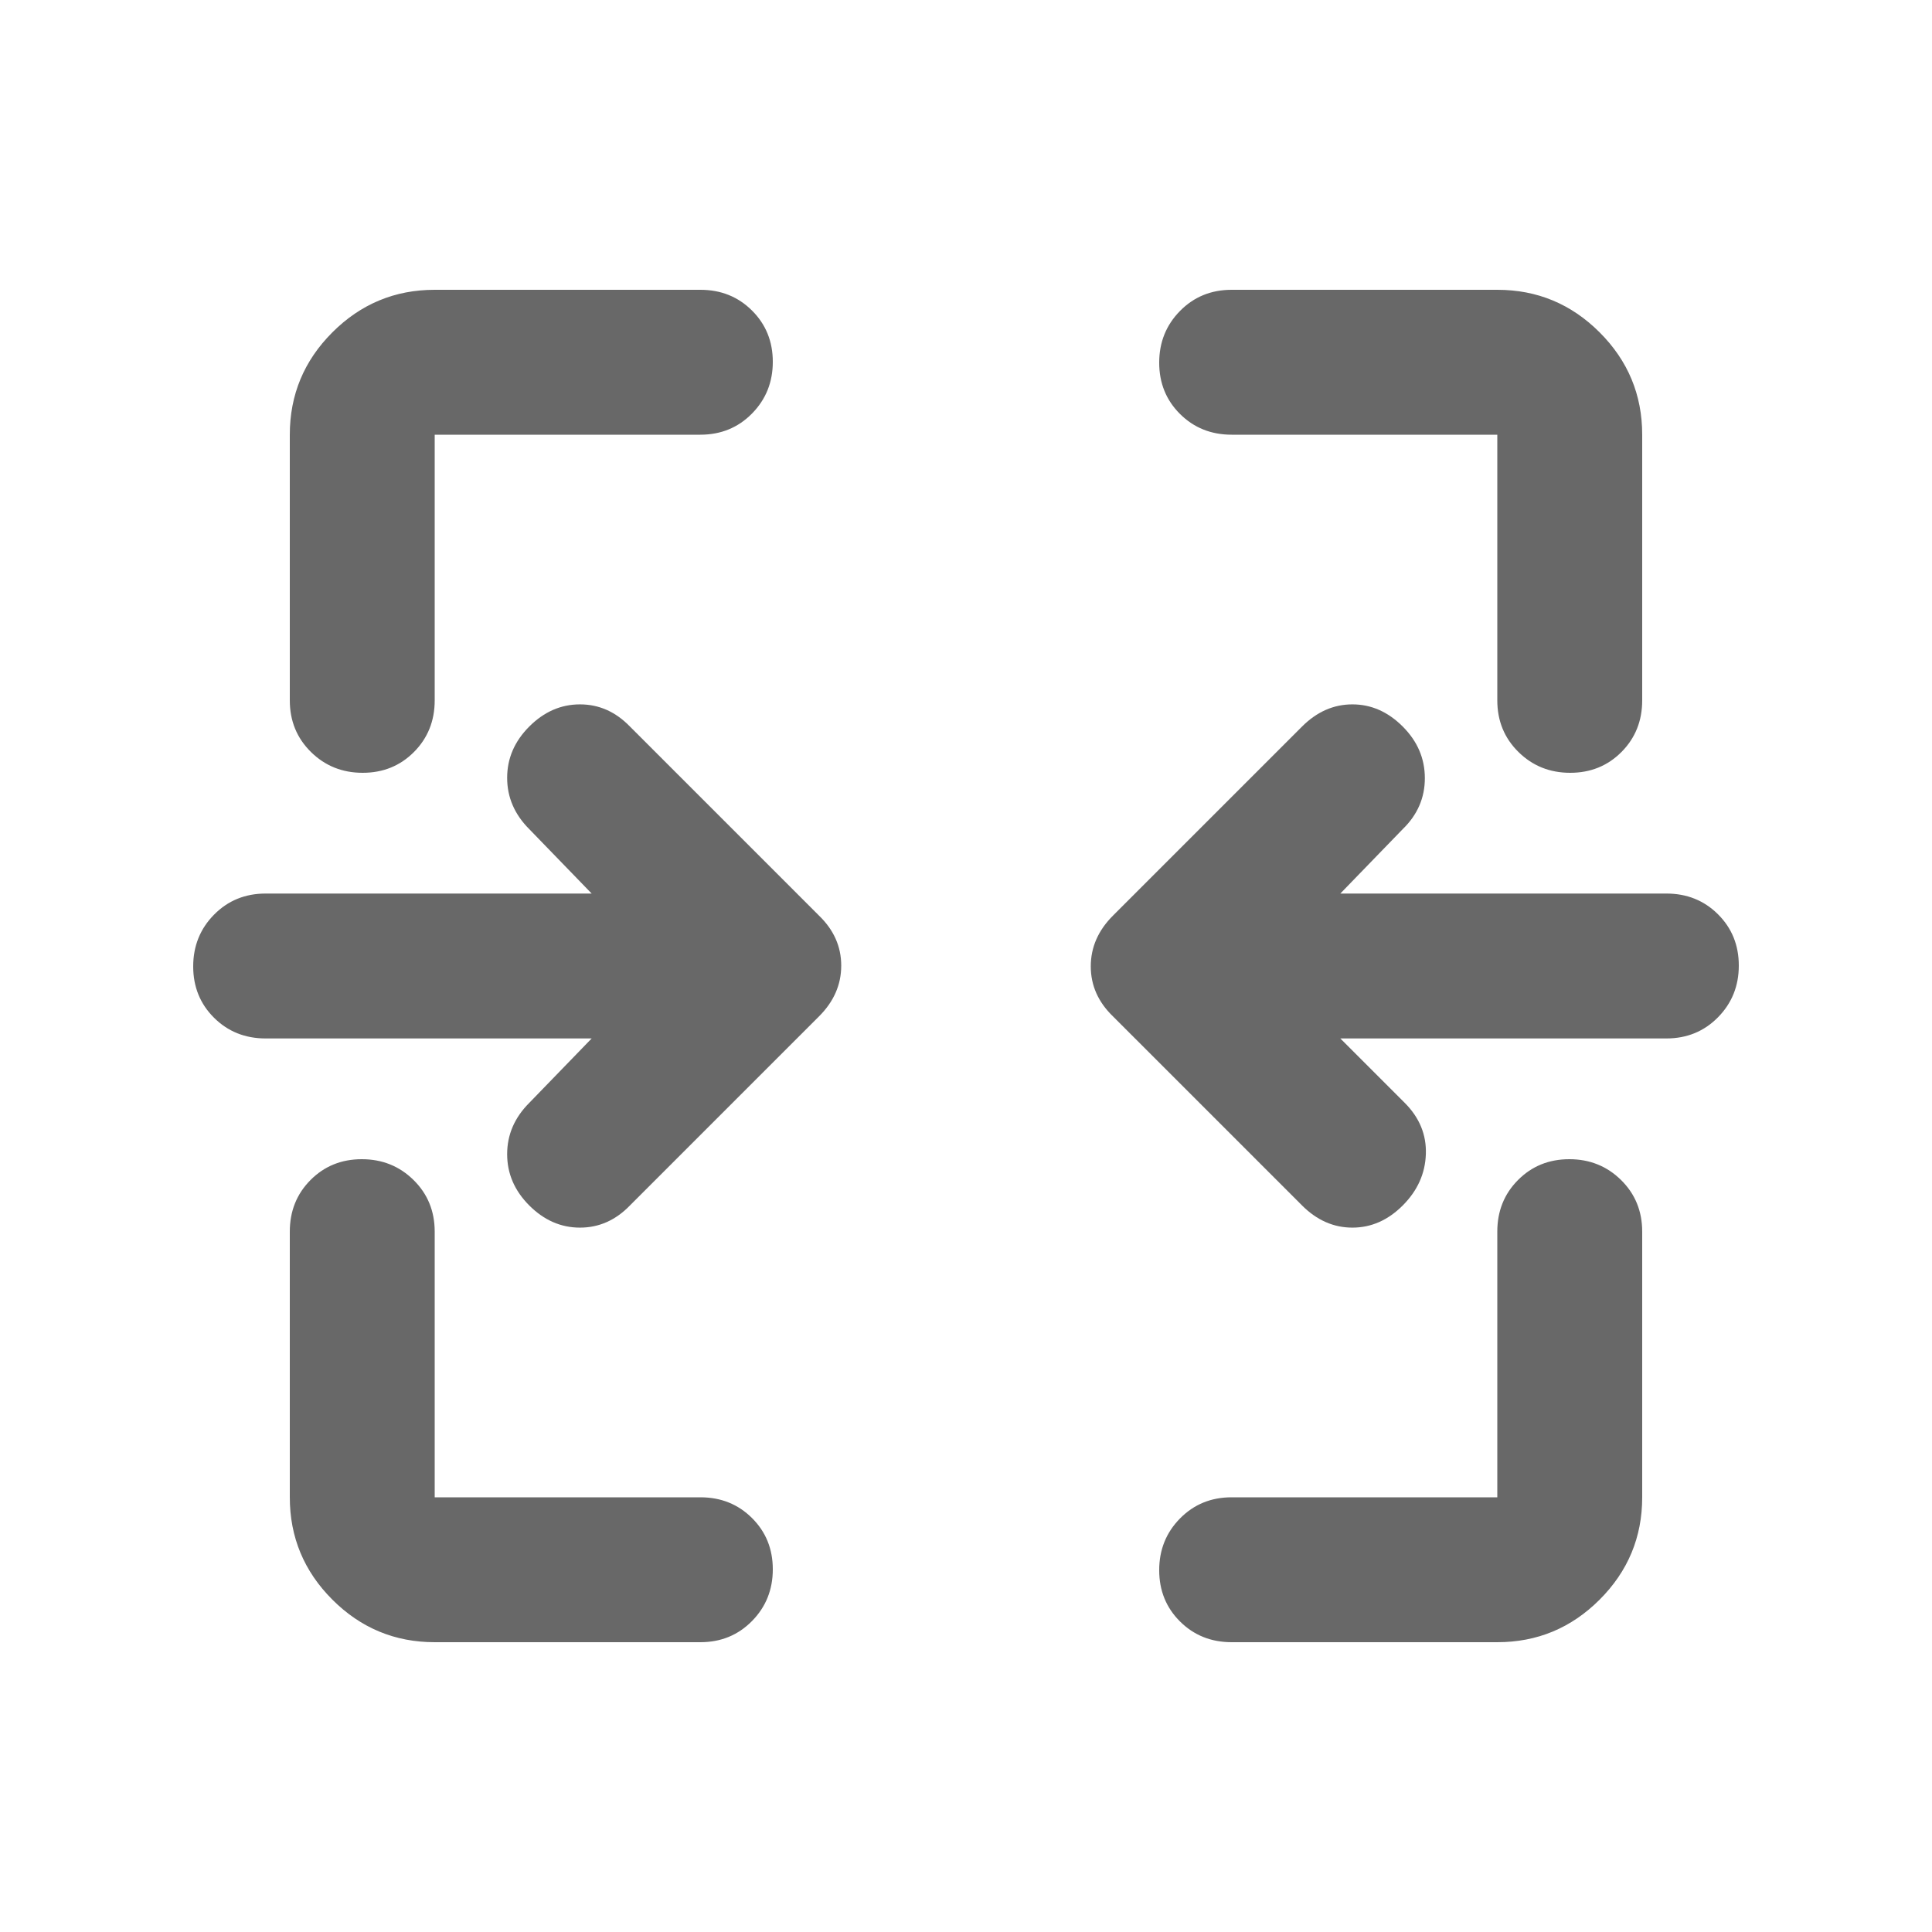
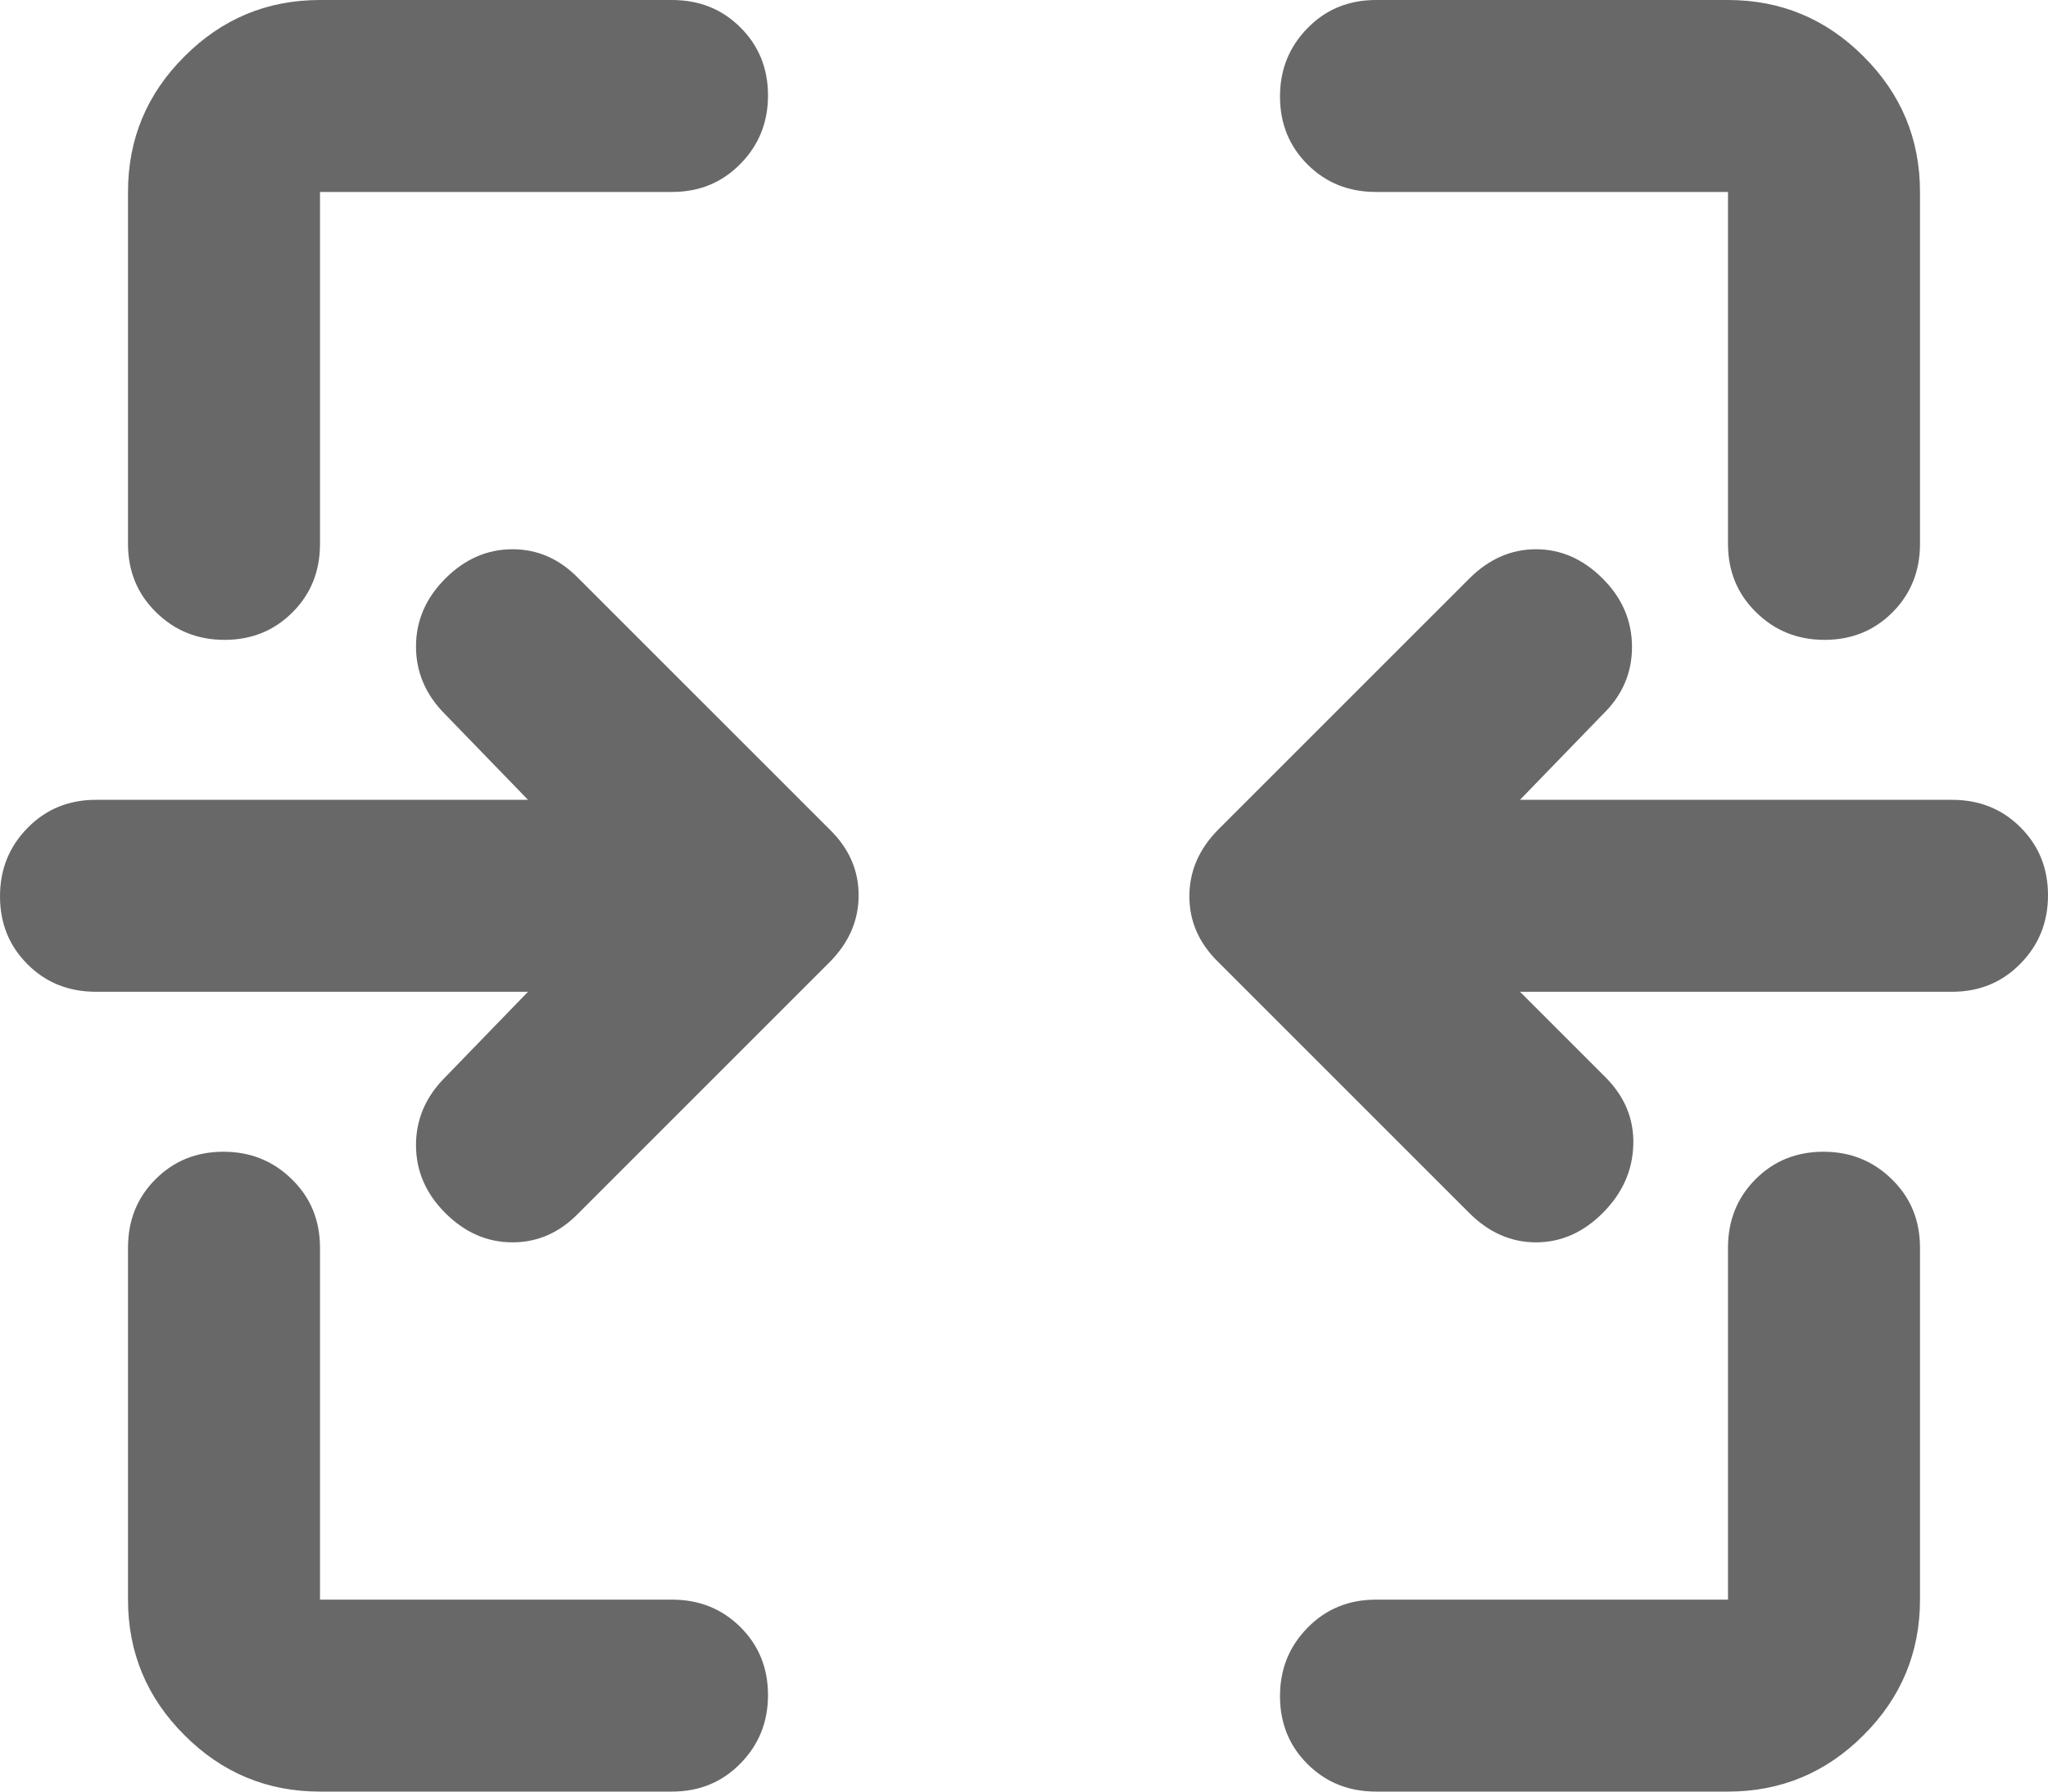
- <svg xmlns="http://www.w3.org/2000/svg" height="20px" viewBox="0 -960 960 960" width="20px" fill="#686868">
-   <path d="M180.21-576q-15.21 0-25.71-10.35T144-612v-132q0-29.7 21.15-50.85Q186.3-816 216-816h132q15.3 0 25.65 10.29Q384-795.42 384-780.21t-10.35 25.71Q363.3-744 348-744H216v132q0 15.3-10.29 25.65Q195.42-576 180.21-576Zm600 0q-15.21 0-25.71-10.35T744-612v-132H612q-15.3 0-25.65-10.29Q576-764.58 576-779.79t10.35-25.71Q596.7-816 612-816h132q29.7 0 50.85 21.15Q816-773.7 816-744v132q0 15.3-10.29 25.65Q795.42-576 780.21-576ZM647-361l-94-94q-11-10.64-11-24.82T553-505l94-94q11-11 25-11t25 11q11 11 11 25.67 0 14.66-11 25.33l-31 32h162q15.3 0 25.65 10.29Q864-495.42 864-480.21t-10.35 25.71Q843.3-444 828-444H666l32 32q11 11 10.5 25.5T697-361q-11 11-25 11t-25-11Zm-384 0q-11-11-11-25.5t11-25.5l31-32H132q-15.3 0-25.65-10.29Q96-464.58 96-479.79t10.35-25.71Q116.7-516 132-516h162l-31-32q-11-11-11-25.5t11-25.5q11-11 25.18-11T313-599l94 94q11 10.64 11 24.82T407-455l-94 94q-10.64 11-24.82 11T263-361Zm-47 217q-29.7 0-50.85-21.15Q144-186.3 144-216v-132q0-15.3 10.29-25.65Q164.58-384 179.79-384t25.71 10.35Q216-363.3 216-348v132h132q15.3 0 25.65 10.29Q384-195.42 384-180.21t-10.35 25.71Q363.3-144 348-144H216Zm396 0q-15.3 0-25.65-10.29Q576-164.58 576-179.79t10.35-25.71Q596.7-216 612-216h132v-132q0-15.3 10.29-25.65Q764.58-384 779.79-384t25.71 10.35Q816-363.3 816-348v132q0 29.7-21.15 50.85Q773.7-144 744-144H612Z" />
+ <svg xmlns="http://www.w3.org/2000/svg" width="16" height="14" viewBox="0 0 16 14" fill="none">
+   <path d="M1.754 5C1.543 5 1.365 4.928 1.219 4.784C1.073 4.641 1 4.463 1 4.25V1.5C1 1.087 1.147 0.734 1.441 0.441C1.734 0.147 2.087 0 2.5 0H5.25C5.463 0 5.641 0.071 5.784 0.214C5.928 0.357 6 0.534 6 0.746C6 0.957 5.928 1.135 5.784 1.281C5.641 1.427 5.463 1.5 5.25 1.5H2.5V4.25C2.5 4.463 2.429 4.641 2.286 4.784C2.143 4.928 1.966 5 1.754 5ZM14.254 5C14.043 5 13.865 4.928 13.719 4.784C13.573 4.641 13.5 4.463 13.5 4.25V1.5H10.75C10.537 1.5 10.359 1.429 10.216 1.286C10.072 1.143 10 0.966 10 0.754C10 0.543 10.072 0.365 10.216 0.219C10.359 0.073 10.537 0 10.75 0H13.5C13.912 0 14.266 0.147 14.559 0.441C14.853 0.734 15 1.087 15 1.5V4.25C15 4.463 14.928 4.641 14.786 4.784C14.643 4.928 14.466 5 14.254 5ZM11.479 9.479L9.521 7.521C9.368 7.373 9.292 7.201 9.292 7.004C9.292 6.807 9.368 6.632 9.521 6.479L11.479 4.521C11.632 4.368 11.806 4.292 12 4.292C12.194 4.292 12.368 4.368 12.521 4.521C12.674 4.674 12.75 4.852 12.75 5.056C12.75 5.259 12.674 5.435 12.521 5.583L11.875 6.25H15.25C15.463 6.25 15.641 6.321 15.784 6.464C15.928 6.607 16 6.784 16 6.996C16 7.207 15.928 7.385 15.784 7.531C15.641 7.677 15.463 7.75 15.25 7.75H11.875L12.542 8.417C12.694 8.569 12.767 8.747 12.76 8.948C12.754 9.149 12.674 9.326 12.521 9.479C12.368 9.632 12.194 9.708 12 9.708C11.806 9.708 11.632 9.632 11.479 9.479ZM3.479 9.479C3.326 9.326 3.25 9.149 3.25 8.948C3.25 8.747 3.326 8.569 3.479 8.417L4.125 7.75H0.75C0.537 7.75 0.359 7.679 0.216 7.536C0.072 7.393 0 7.216 0 7.004C0 6.793 0.072 6.615 0.216 6.469C0.359 6.323 0.537 6.25 0.75 6.25H4.125L3.479 5.583C3.326 5.431 3.25 5.253 3.25 5.052C3.25 4.851 3.326 4.674 3.479 4.521C3.632 4.368 3.807 4.292 4.004 4.292C4.201 4.292 4.373 4.368 4.521 4.521L6.479 6.479C6.632 6.627 6.708 6.799 6.708 6.996C6.708 7.193 6.632 7.368 6.479 7.521L4.521 9.479C4.373 9.632 4.201 9.708 4.004 9.708C3.807 9.708 3.632 9.632 3.479 9.479ZM2.5 14C2.087 14 1.734 13.853 1.441 13.559C1.147 13.266 1 12.912 1 12.5V9.75C1 9.537 1.071 9.359 1.214 9.216C1.357 9.072 1.534 9 1.746 9C1.957 9 2.135 9.072 2.281 9.216C2.427 9.359 2.5 9.537 2.5 9.75V12.5H5.25C5.463 12.5 5.641 12.572 5.784 12.714C5.928 12.857 6 13.034 6 13.246C6 13.457 5.928 13.635 5.784 13.781C5.641 13.927 5.463 14 5.25 14H2.5ZM10.75 14C10.537 14 10.359 13.928 10.216 13.786C10.072 13.643 10 13.466 10 13.254C10 13.043 10.072 12.865 10.216 12.719C10.359 12.573 10.537 12.5 10.75 12.5H13.5V9.75C13.5 9.537 13.572 9.359 13.714 9.216C13.857 9.072 14.034 9 14.246 9C14.457 9 14.635 9.072 14.781 9.216C14.927 9.359 15 9.537 15 9.75V12.5C15 12.912 14.853 13.266 14.559 13.559C14.266 13.853 13.912 14 13.5 14H10.75Z" fill="#686868" />
</svg>
